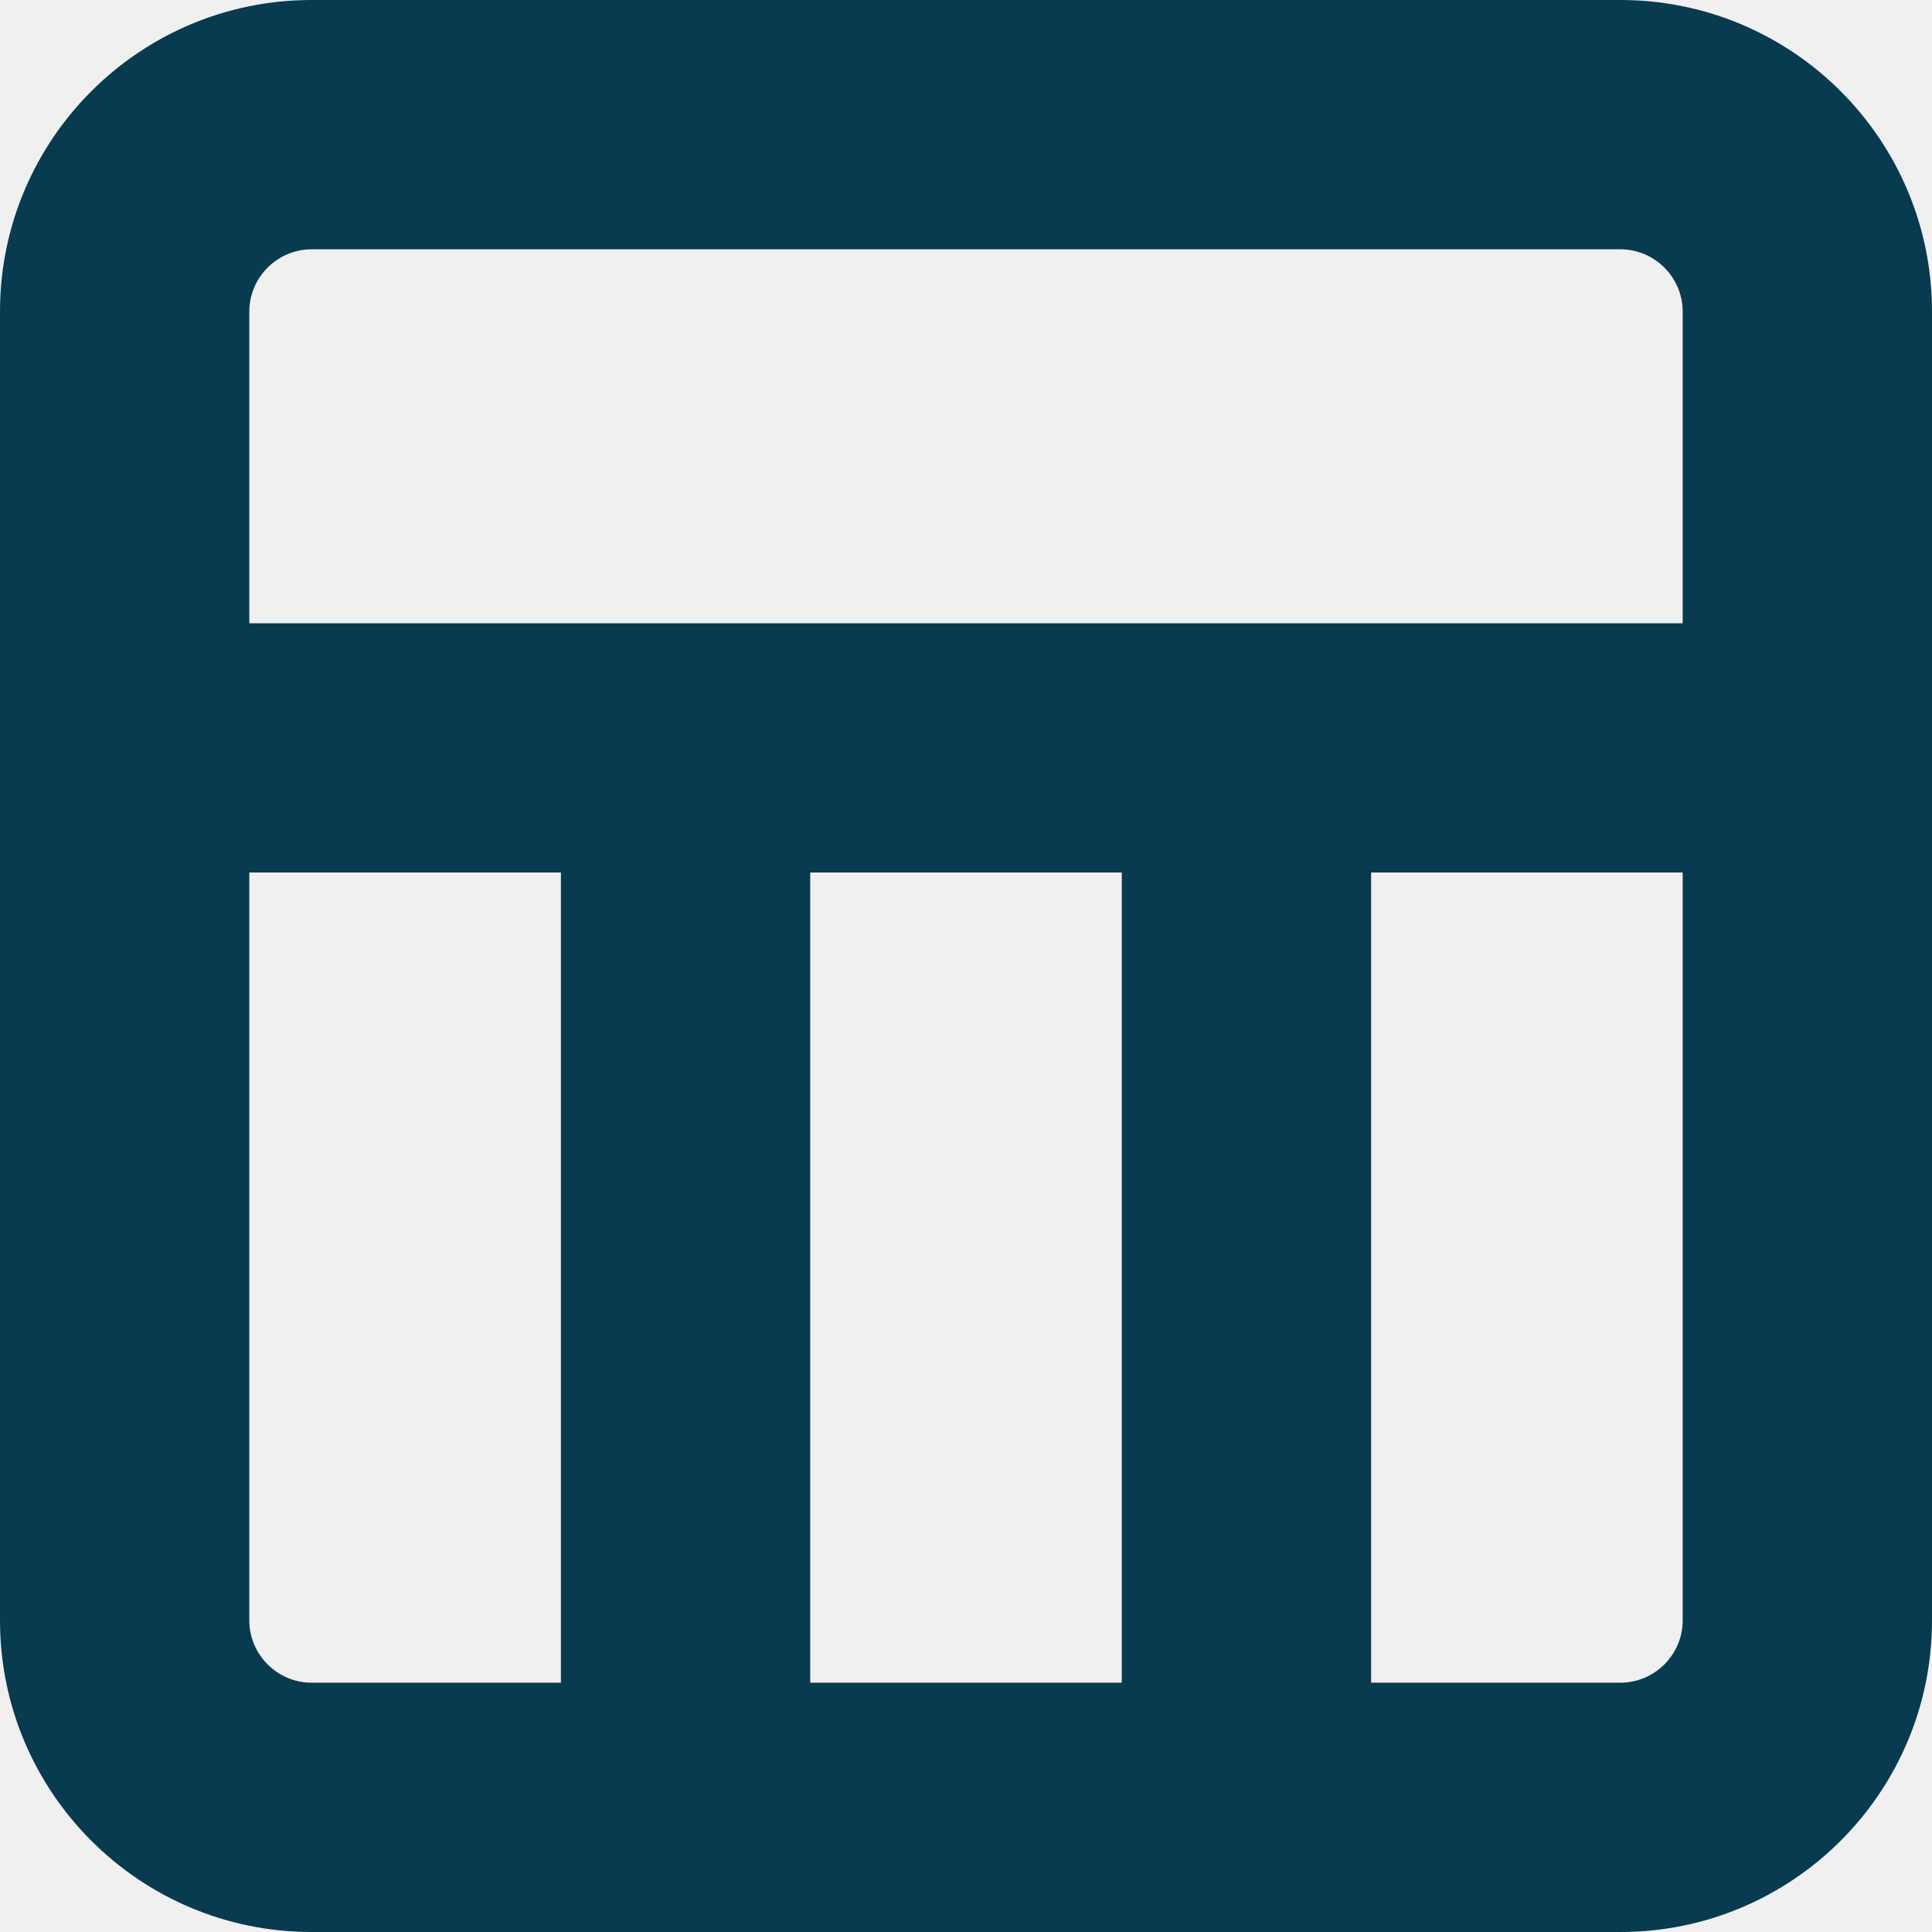
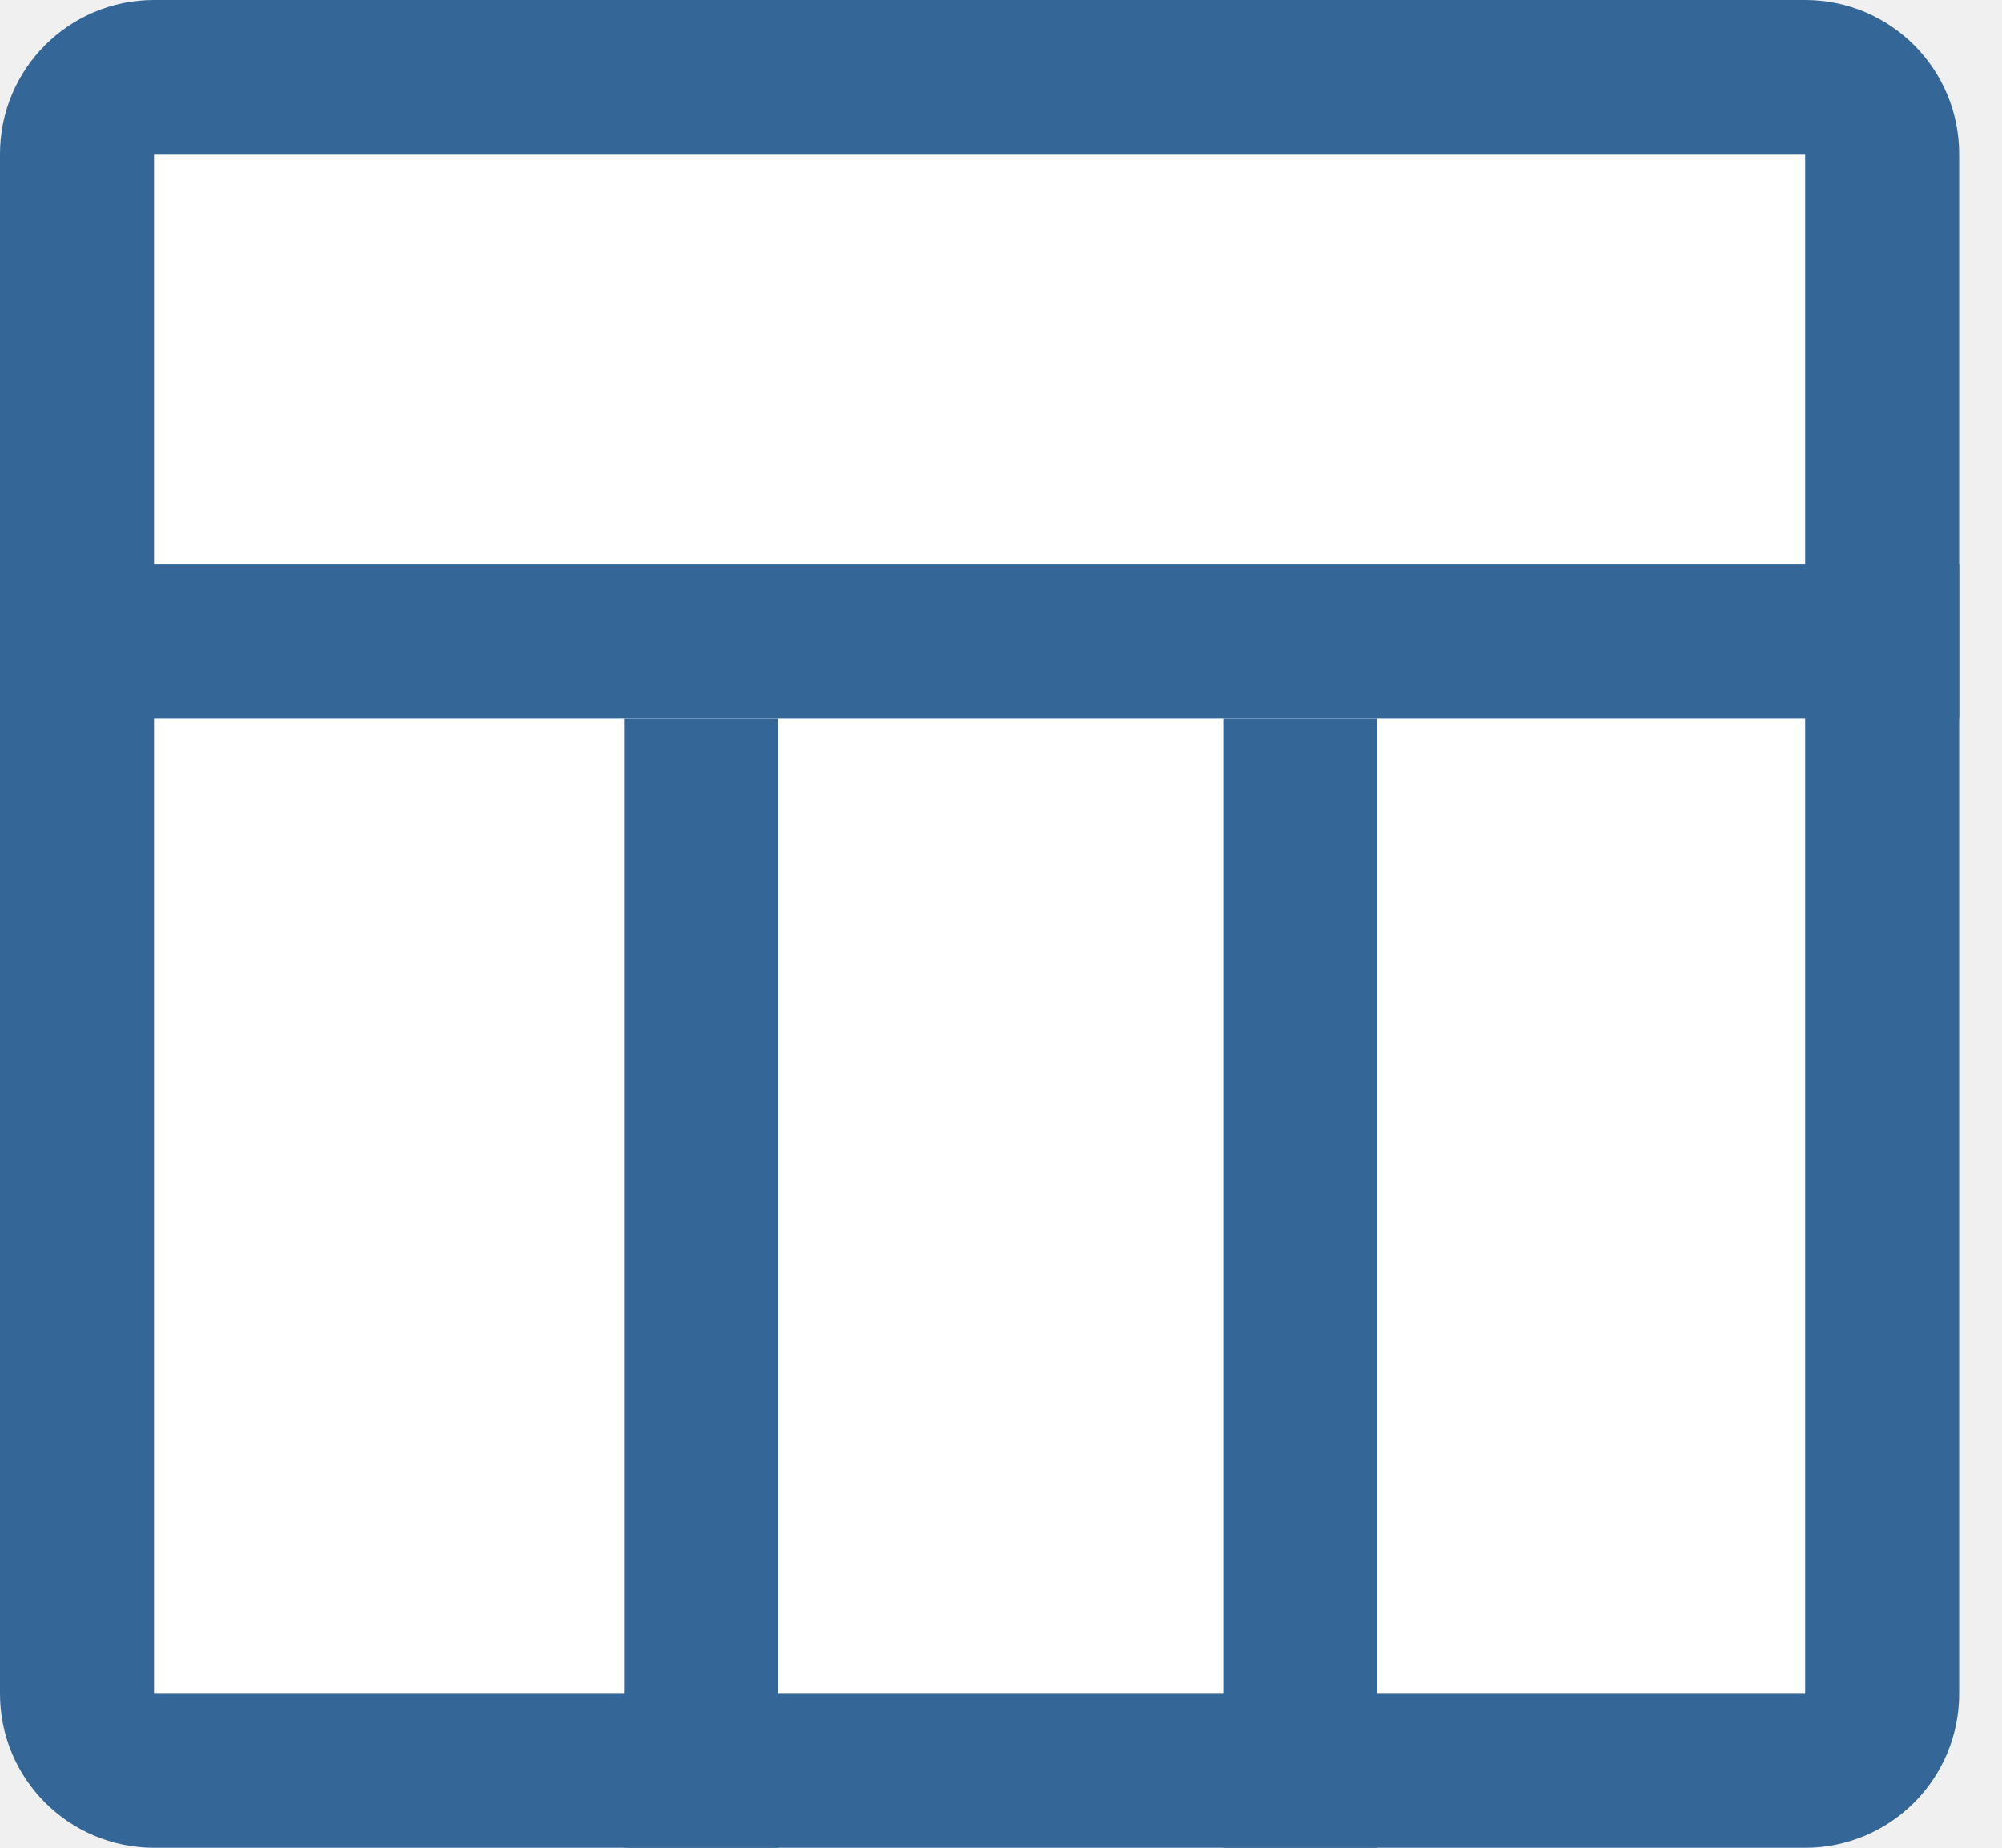
- <svg xmlns="http://www.w3.org/2000/svg" width="25" height="25" viewBox="0 0 25 25" fill="none">
-   <g clip-path="url(#clip0_8391_16437)">
-     <path d="M20.968 0H4.032C1.806 0 0 1.806 0 4.032V20.968C0 23.194 1.806 25 4.032 25H20.968C23.194 25 25 23.194 25 20.968V4.032C25 1.806 23.194 0 20.968 0ZM4.032 21.774C3.589 21.774 3.226 21.411 3.226 20.968V11.29H7.258V21.774H4.032ZM10.484 21.774V11.29H14.516V21.774H10.484ZM21.774 20.968C21.774 21.411 21.411 21.774 20.968 21.774H17.742V11.29H21.774V20.968ZM21.774 8.065H3.226V4.032C3.226 3.589 3.589 3.226 4.032 3.226H20.968C21.411 3.226 21.774 3.589 21.774 4.032V8.065Z" fill="#083A50" />
-   </g>
-   <defs>
-     <clipPath id="clip0_8391_16437">
-       <rect width="25" height="25" fill="white" />
-     </clipPath>
-   </defs>
+ <svg xmlns="http://www.w3.org/2000/svg" width="26" height="24" viewBox="0 0 26 24" fill="none">
+   <path d="M1 2C1 1.448 1.448 1 2 1H23.444C23.997 1 24.444 1.448 24.444 2V22C24.444 22.552 23.997 23 23.444 23H2C1.448 23 1 22.552 1 22V2Z" fill="white" stroke="#346798" stroke-width="2" />
+   <line x1="1.271" y1="8.333" x2="25.444" y2="8.333" stroke="#346798" stroke-width="2" />
+   <line x1="16.887" y1="9.334" x2="16.887" y2="24" stroke="#346798" stroke-width="2" />
+   <line x1="9.105" y1="9.334" x2="9.105" y2="24" stroke="#346798" stroke-width="2" />
</svg>
